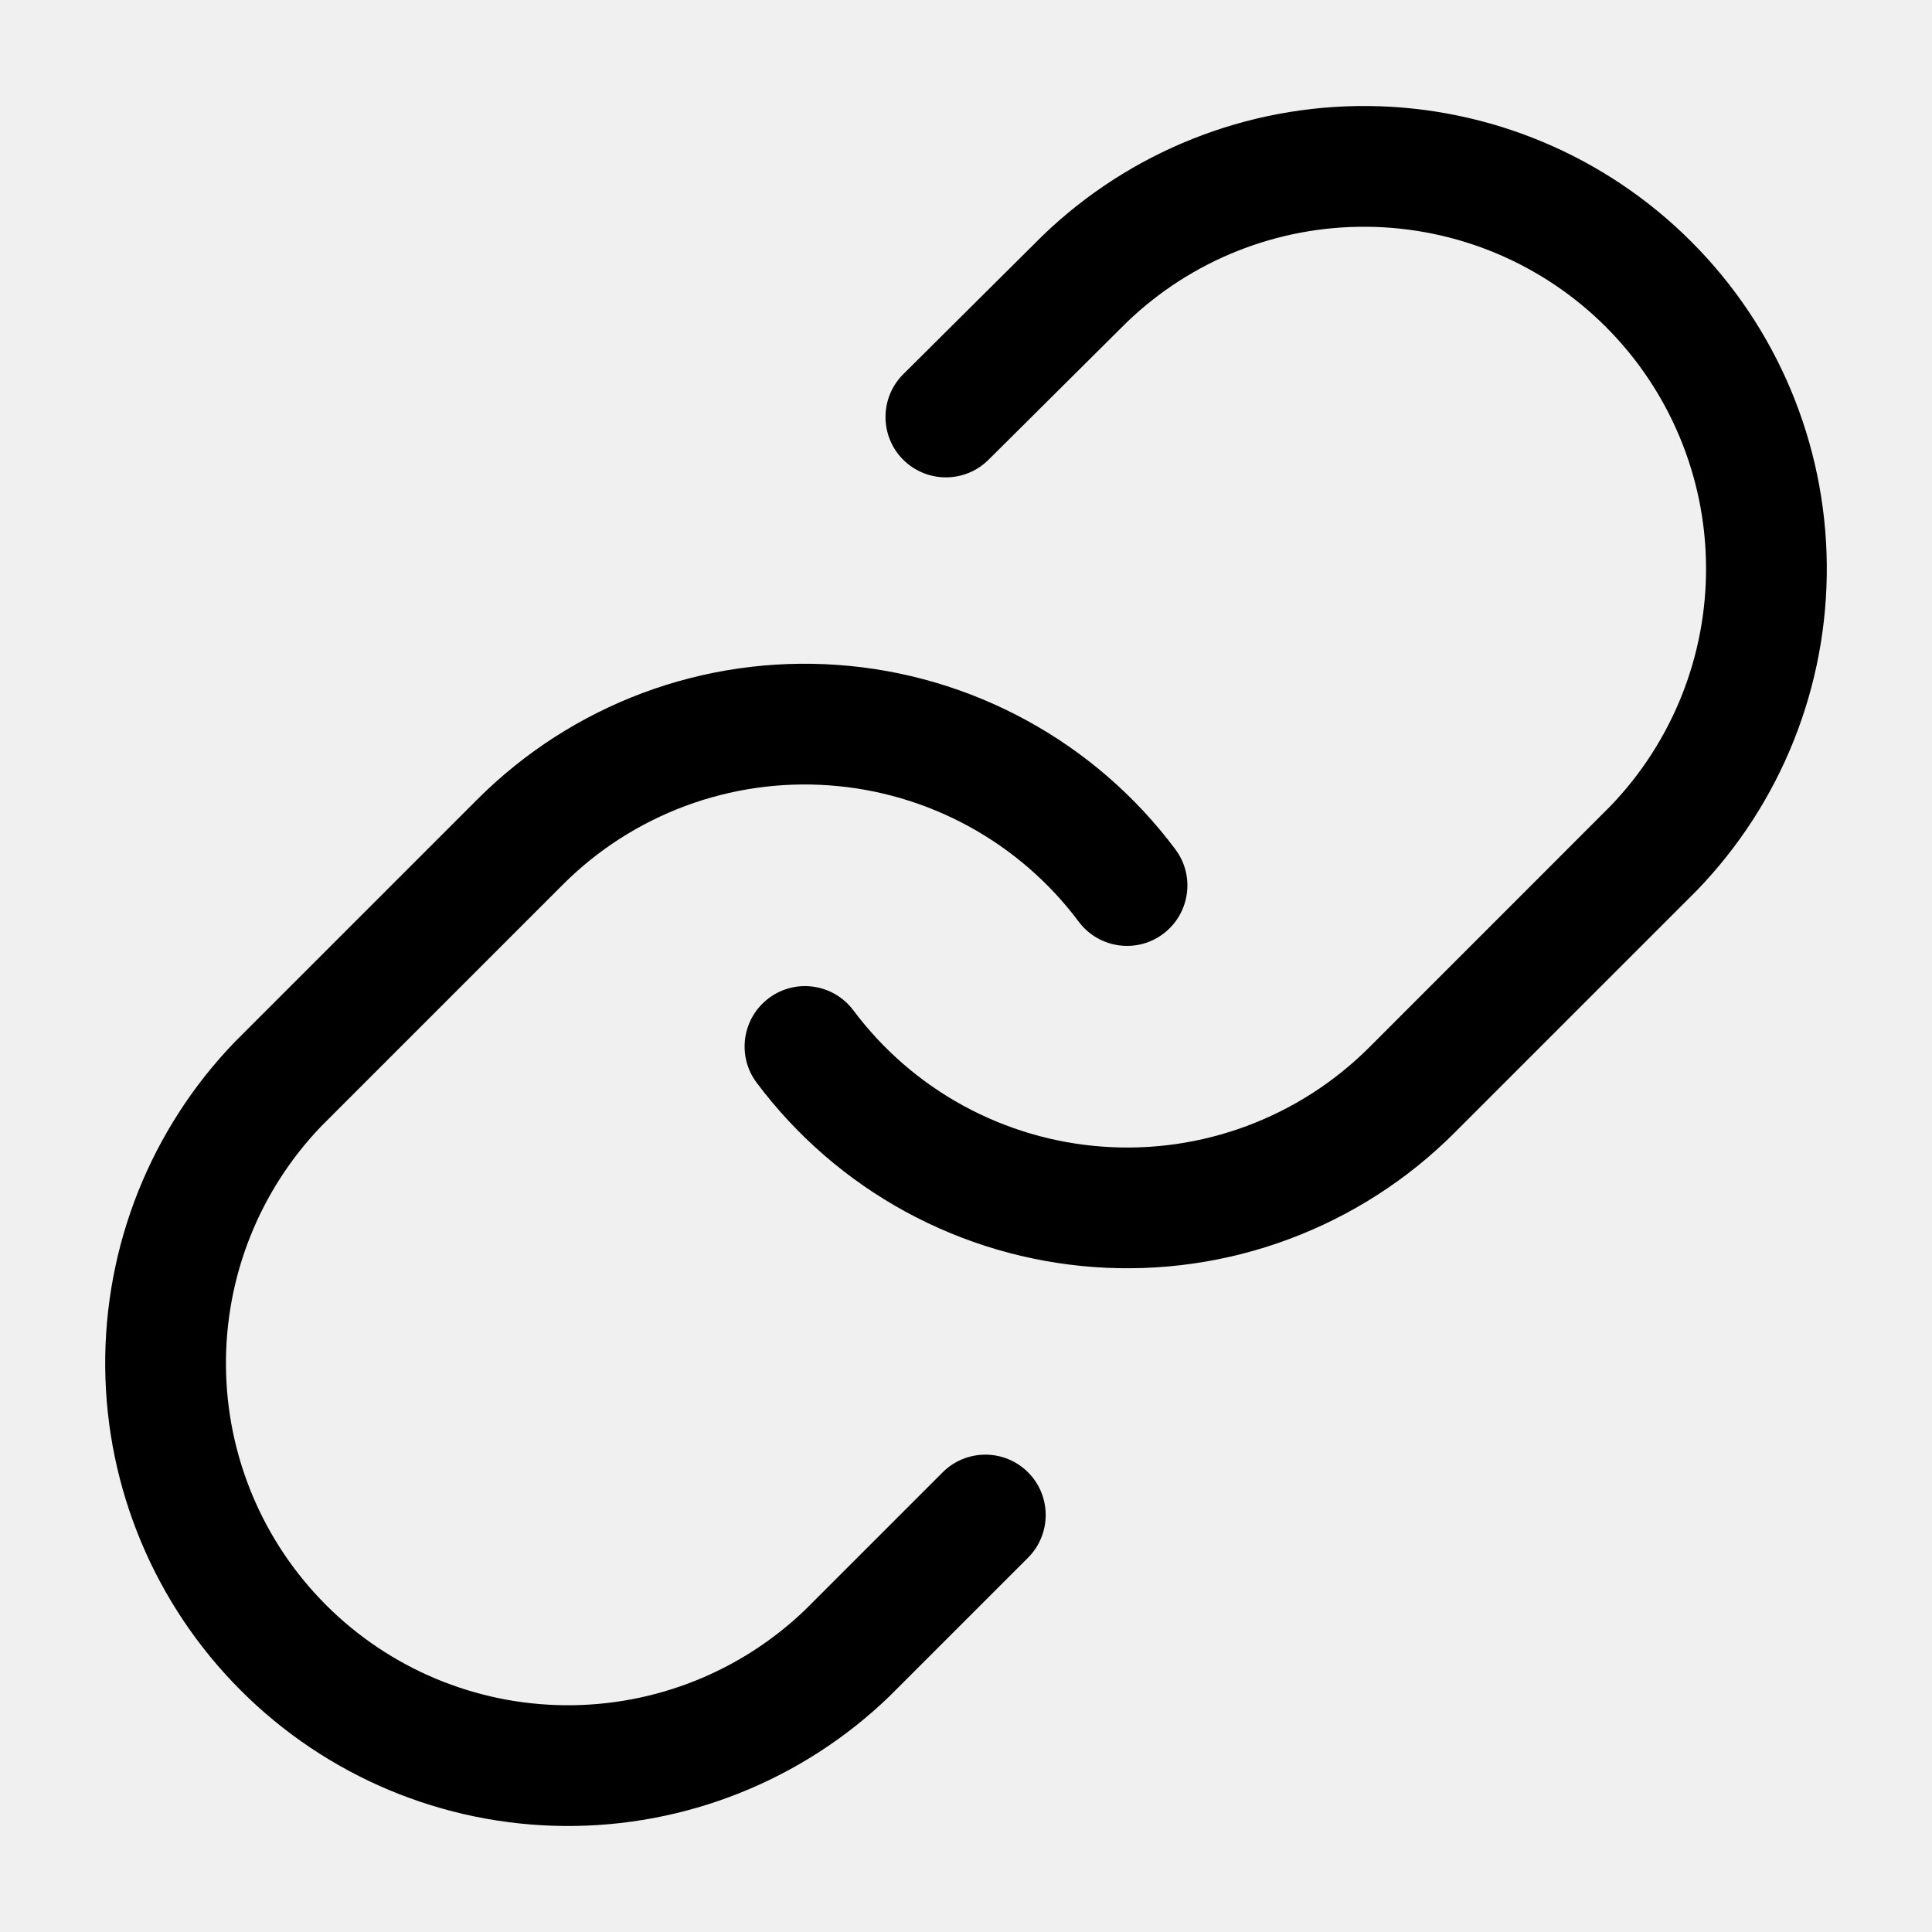
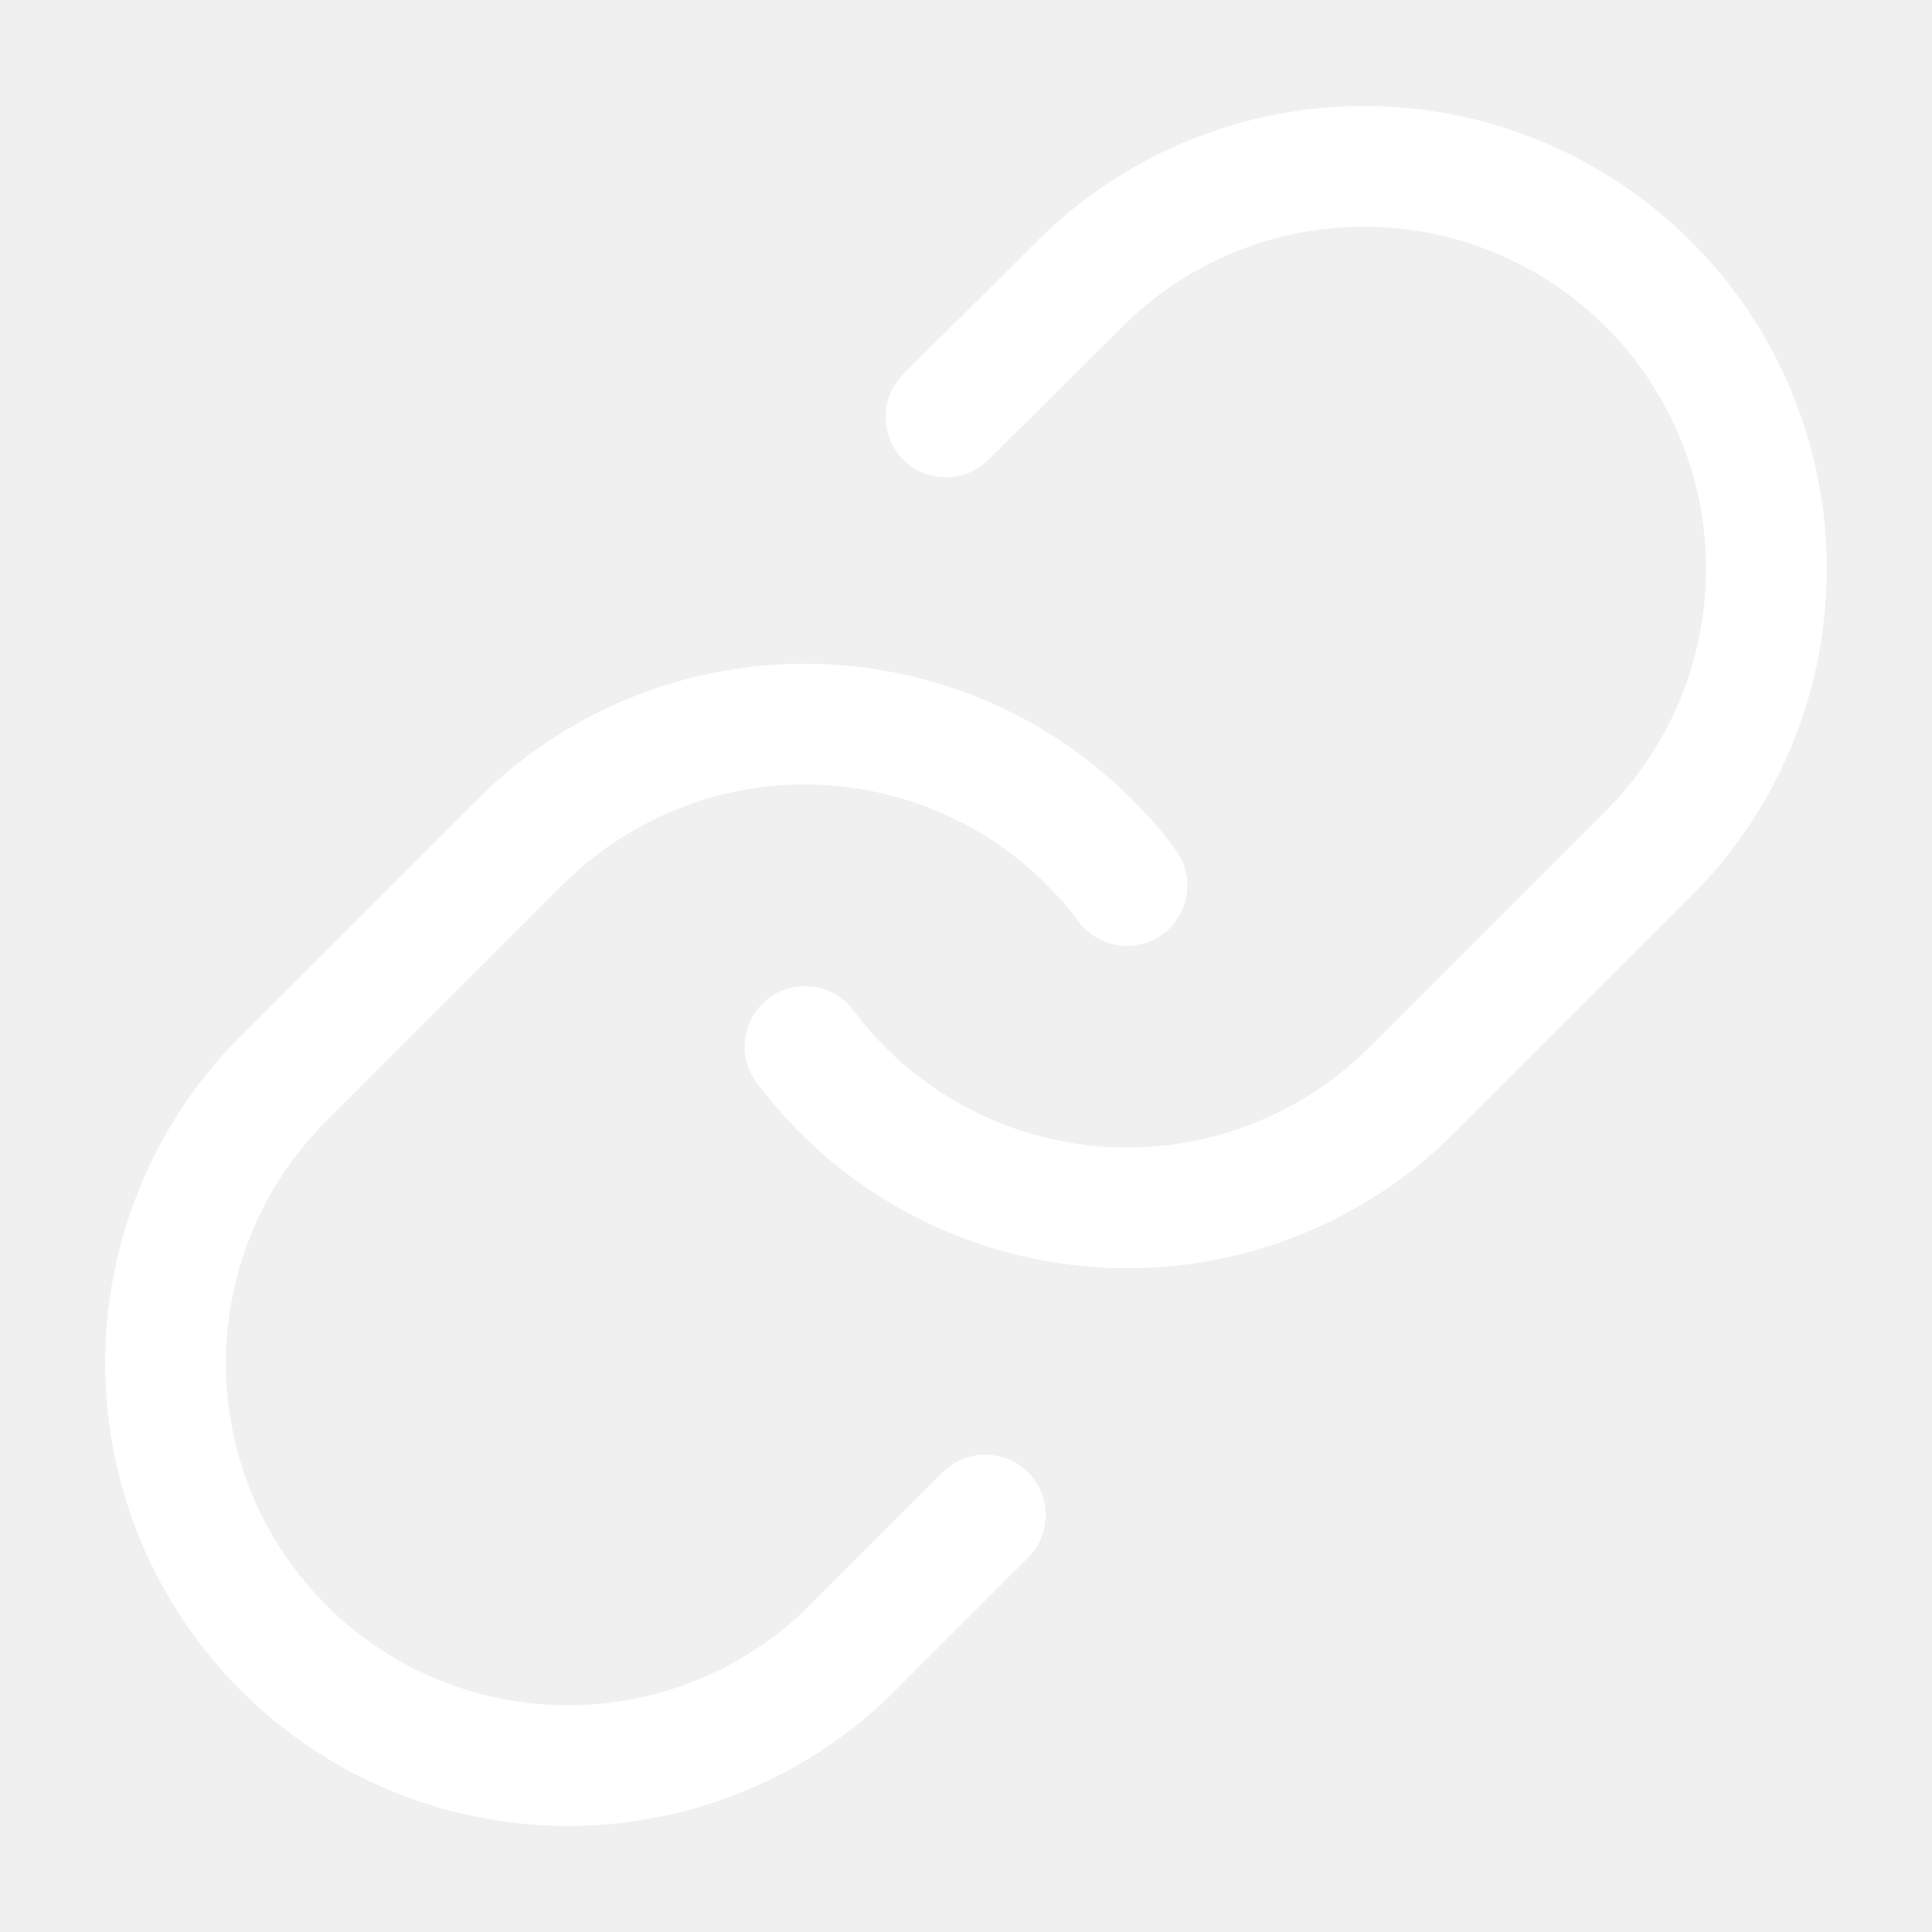
<svg xmlns="http://www.w3.org/2000/svg" width="24" height="24" viewBox="0 0 24 24" fill="none">
-   <path fill-rule="evenodd" clip-rule="evenodd" d="M12.949 2.93C14.034 1.883 15.486 1.304 16.994 1.317C18.501 1.33 19.943 1.934 21.009 3.001C22.076 4.067 22.68 5.509 22.693 7.016C22.706 8.524 22.127 9.977 21.079 11.061L21.07 11.07L18.07 14.07C17.488 14.653 16.786 15.104 16.014 15.392C15.241 15.681 14.415 15.799 13.593 15.74C12.771 15.681 11.971 15.446 11.247 15.051C10.523 14.656 9.893 14.109 9.399 13.449C9.151 13.117 9.219 12.648 9.551 12.399C9.883 12.151 10.352 12.219 10.601 12.551C10.966 13.039 11.431 13.443 11.966 13.735C12.501 14.027 13.092 14.201 13.7 14.244C14.308 14.288 14.918 14.2 15.489 13.987C16.06 13.774 16.579 13.441 17.01 13.01L20.005 10.014C20.776 9.213 21.203 8.142 21.193 7.029C21.184 5.915 20.737 4.849 19.949 4.061C19.161 3.273 18.095 2.826 16.98 2.817C15.868 2.807 14.796 3.234 13.995 4.006L12.279 5.712C11.985 6.004 11.51 6.002 11.218 5.709C10.926 5.415 10.928 4.94 11.221 4.648L12.949 2.93Z" fill="black" />
-   <path fill-rule="evenodd" clip-rule="evenodd" d="M7.987 8.607C8.759 8.319 9.585 8.201 10.407 8.26C11.229 8.318 12.03 8.554 12.753 8.949C13.477 9.344 14.107 9.89 14.601 10.551C14.849 10.882 14.781 11.352 14.449 11.601C14.118 11.849 13.648 11.781 13.4 11.449C13.035 10.961 12.569 10.557 12.034 10.265C11.499 9.973 10.908 9.799 10.3 9.756C9.692 9.712 9.082 9.8 8.511 10.013C7.94 10.226 7.421 10.559 6.991 10.99L3.995 13.986C3.224 14.787 2.797 15.858 2.807 16.971C2.816 18.085 3.263 19.151 4.051 19.939C4.839 20.727 5.905 21.174 7.02 21.183C8.132 21.193 9.204 20.766 10.005 19.995L11.71 18.29C12.003 17.997 12.478 17.997 12.771 18.29C13.063 18.582 13.063 19.057 12.771 19.35L11.051 21.07C9.967 22.117 8.514 22.696 7.007 22.683C5.499 22.67 4.057 22.066 2.991 20.999C1.925 19.933 1.32 18.491 1.307 16.983C1.294 15.476 1.873 14.023 2.921 12.939L2.93 12.93L5.93 9.93C5.93 9.93 5.93 9.93 5.93 9.93C6.513 9.347 7.214 8.896 7.987 8.607Z" fill="black" />
+   <path fill-rule="evenodd" clip-rule="evenodd" d="M12.949 2.93C14.034 1.883 15.486 1.304 16.994 1.317C18.501 1.33 19.943 1.934 21.009 3.001C22.076 4.067 22.68 5.509 22.693 7.016C22.706 8.524 22.127 9.977 21.079 11.061L21.07 11.07L18.07 14.07C17.488 14.653 16.786 15.104 16.014 15.392C15.241 15.681 14.415 15.799 13.593 15.74C12.771 15.681 11.971 15.446 11.247 15.051C10.523 14.656 9.893 14.109 9.399 13.449C9.151 13.117 9.219 12.648 9.551 12.399C9.883 12.151 10.352 12.219 10.601 12.551C10.966 13.039 11.431 13.443 11.966 13.735C12.501 14.027 13.092 14.201 13.7 14.244C14.308 14.288 14.918 14.2 15.489 13.987C16.06 13.774 16.579 13.441 17.01 13.01L20.005 10.014C20.776 9.213 21.203 8.142 21.193 7.029C21.184 5.915 20.737 4.849 19.949 4.061C19.161 3.273 18.095 2.826 16.98 2.817C15.868 2.807 14.796 3.234 13.995 4.006L12.279 5.712C11.985 6.004 11.51 6.002 11.218 5.709C10.926 5.415 10.928 4.94 11.221 4.648L12.949 2.93Z" fill="white" />
+   <path fill-rule="evenodd" clip-rule="evenodd" d="M7.987 8.607C8.759 8.319 9.585 8.201 10.407 8.26C11.229 8.318 12.03 8.554 12.753 8.949C13.477 9.344 14.107 9.89 14.601 10.551C14.849 10.882 14.781 11.352 14.449 11.601C14.118 11.849 13.648 11.781 13.4 11.449C13.035 10.961 12.569 10.557 12.034 10.265C11.499 9.973 10.908 9.799 10.3 9.756C9.692 9.712 9.082 9.8 8.511 10.013C7.94 10.226 7.421 10.559 6.991 10.99L3.995 13.986C3.224 14.787 2.797 15.858 2.807 16.971C2.816 18.085 3.263 19.151 4.051 19.939C4.839 20.727 5.905 21.174 7.02 21.183C8.132 21.193 9.204 20.766 10.005 19.995L11.71 18.29C12.003 17.997 12.478 17.997 12.771 18.29C13.063 18.582 13.063 19.057 12.771 19.35L11.051 21.07C9.967 22.117 8.514 22.696 7.007 22.683C5.499 22.67 4.057 22.066 2.991 20.999C1.925 19.933 1.32 18.491 1.307 16.983C1.294 15.476 1.873 14.023 2.921 12.939L2.93 12.93L5.93 9.93C5.93 9.93 5.93 9.93 5.93 9.93C6.513 9.347 7.214 8.896 7.987 8.607Z" fill="white" />
</svg>
